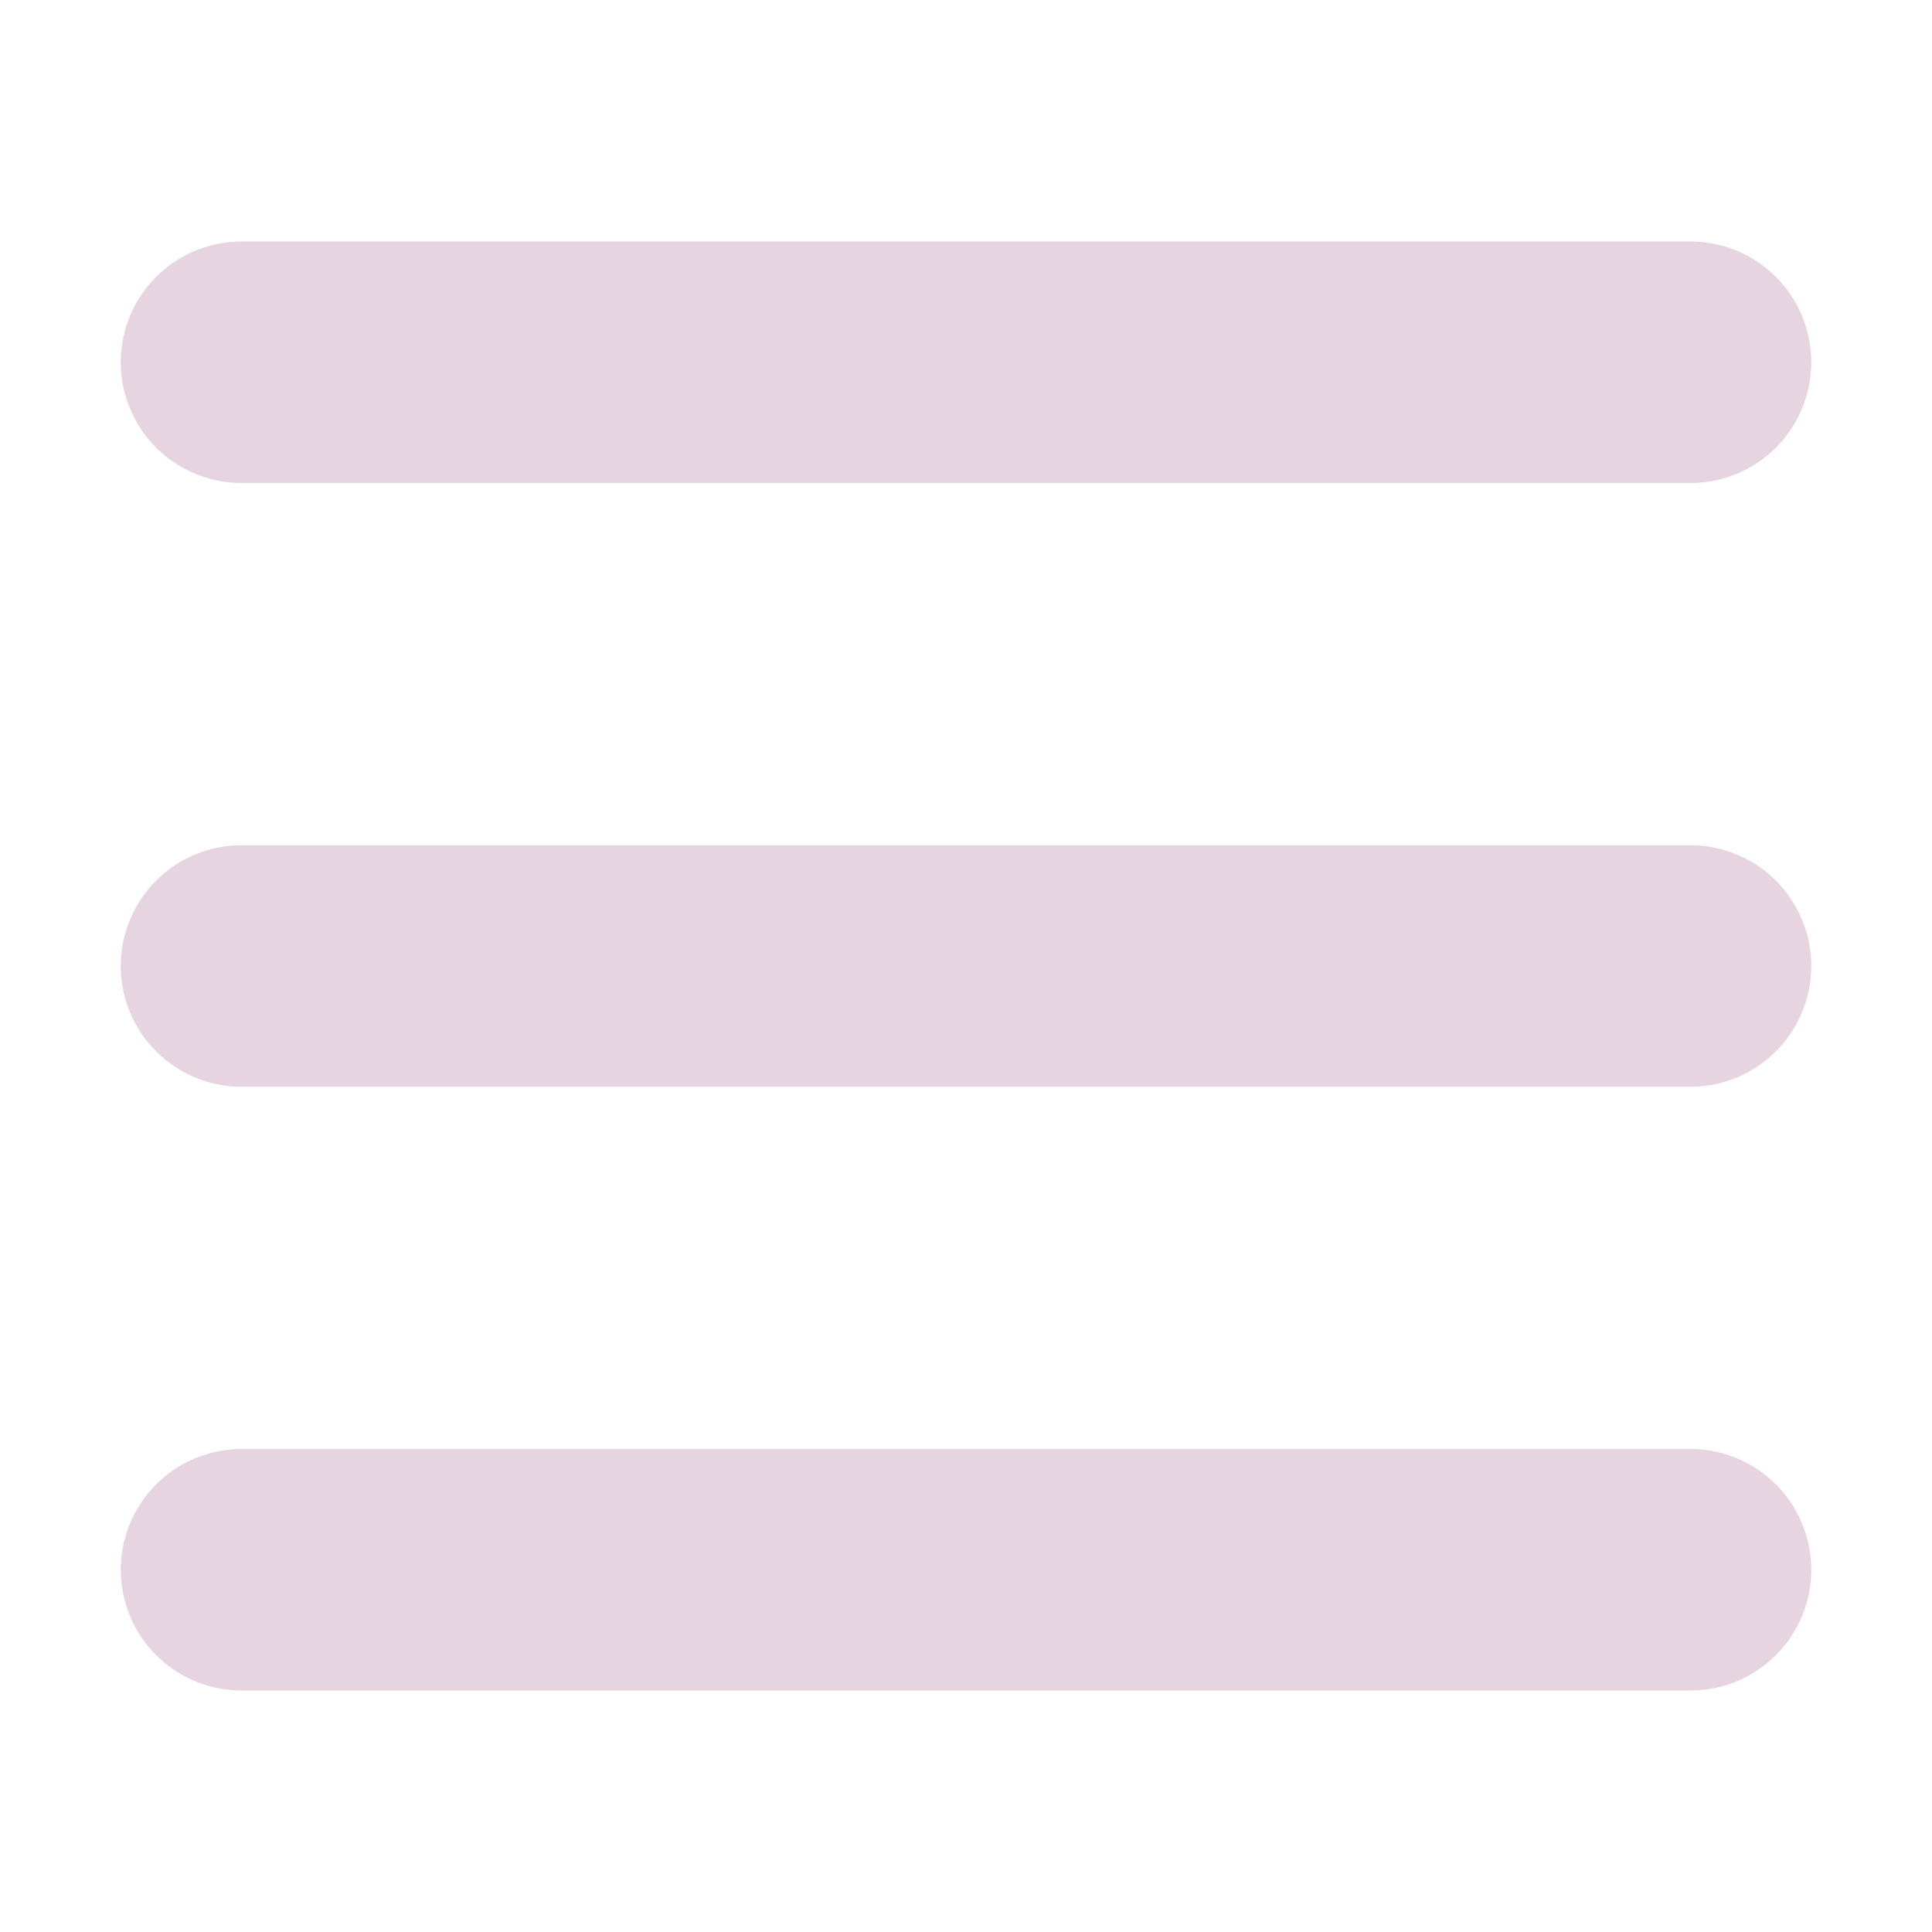
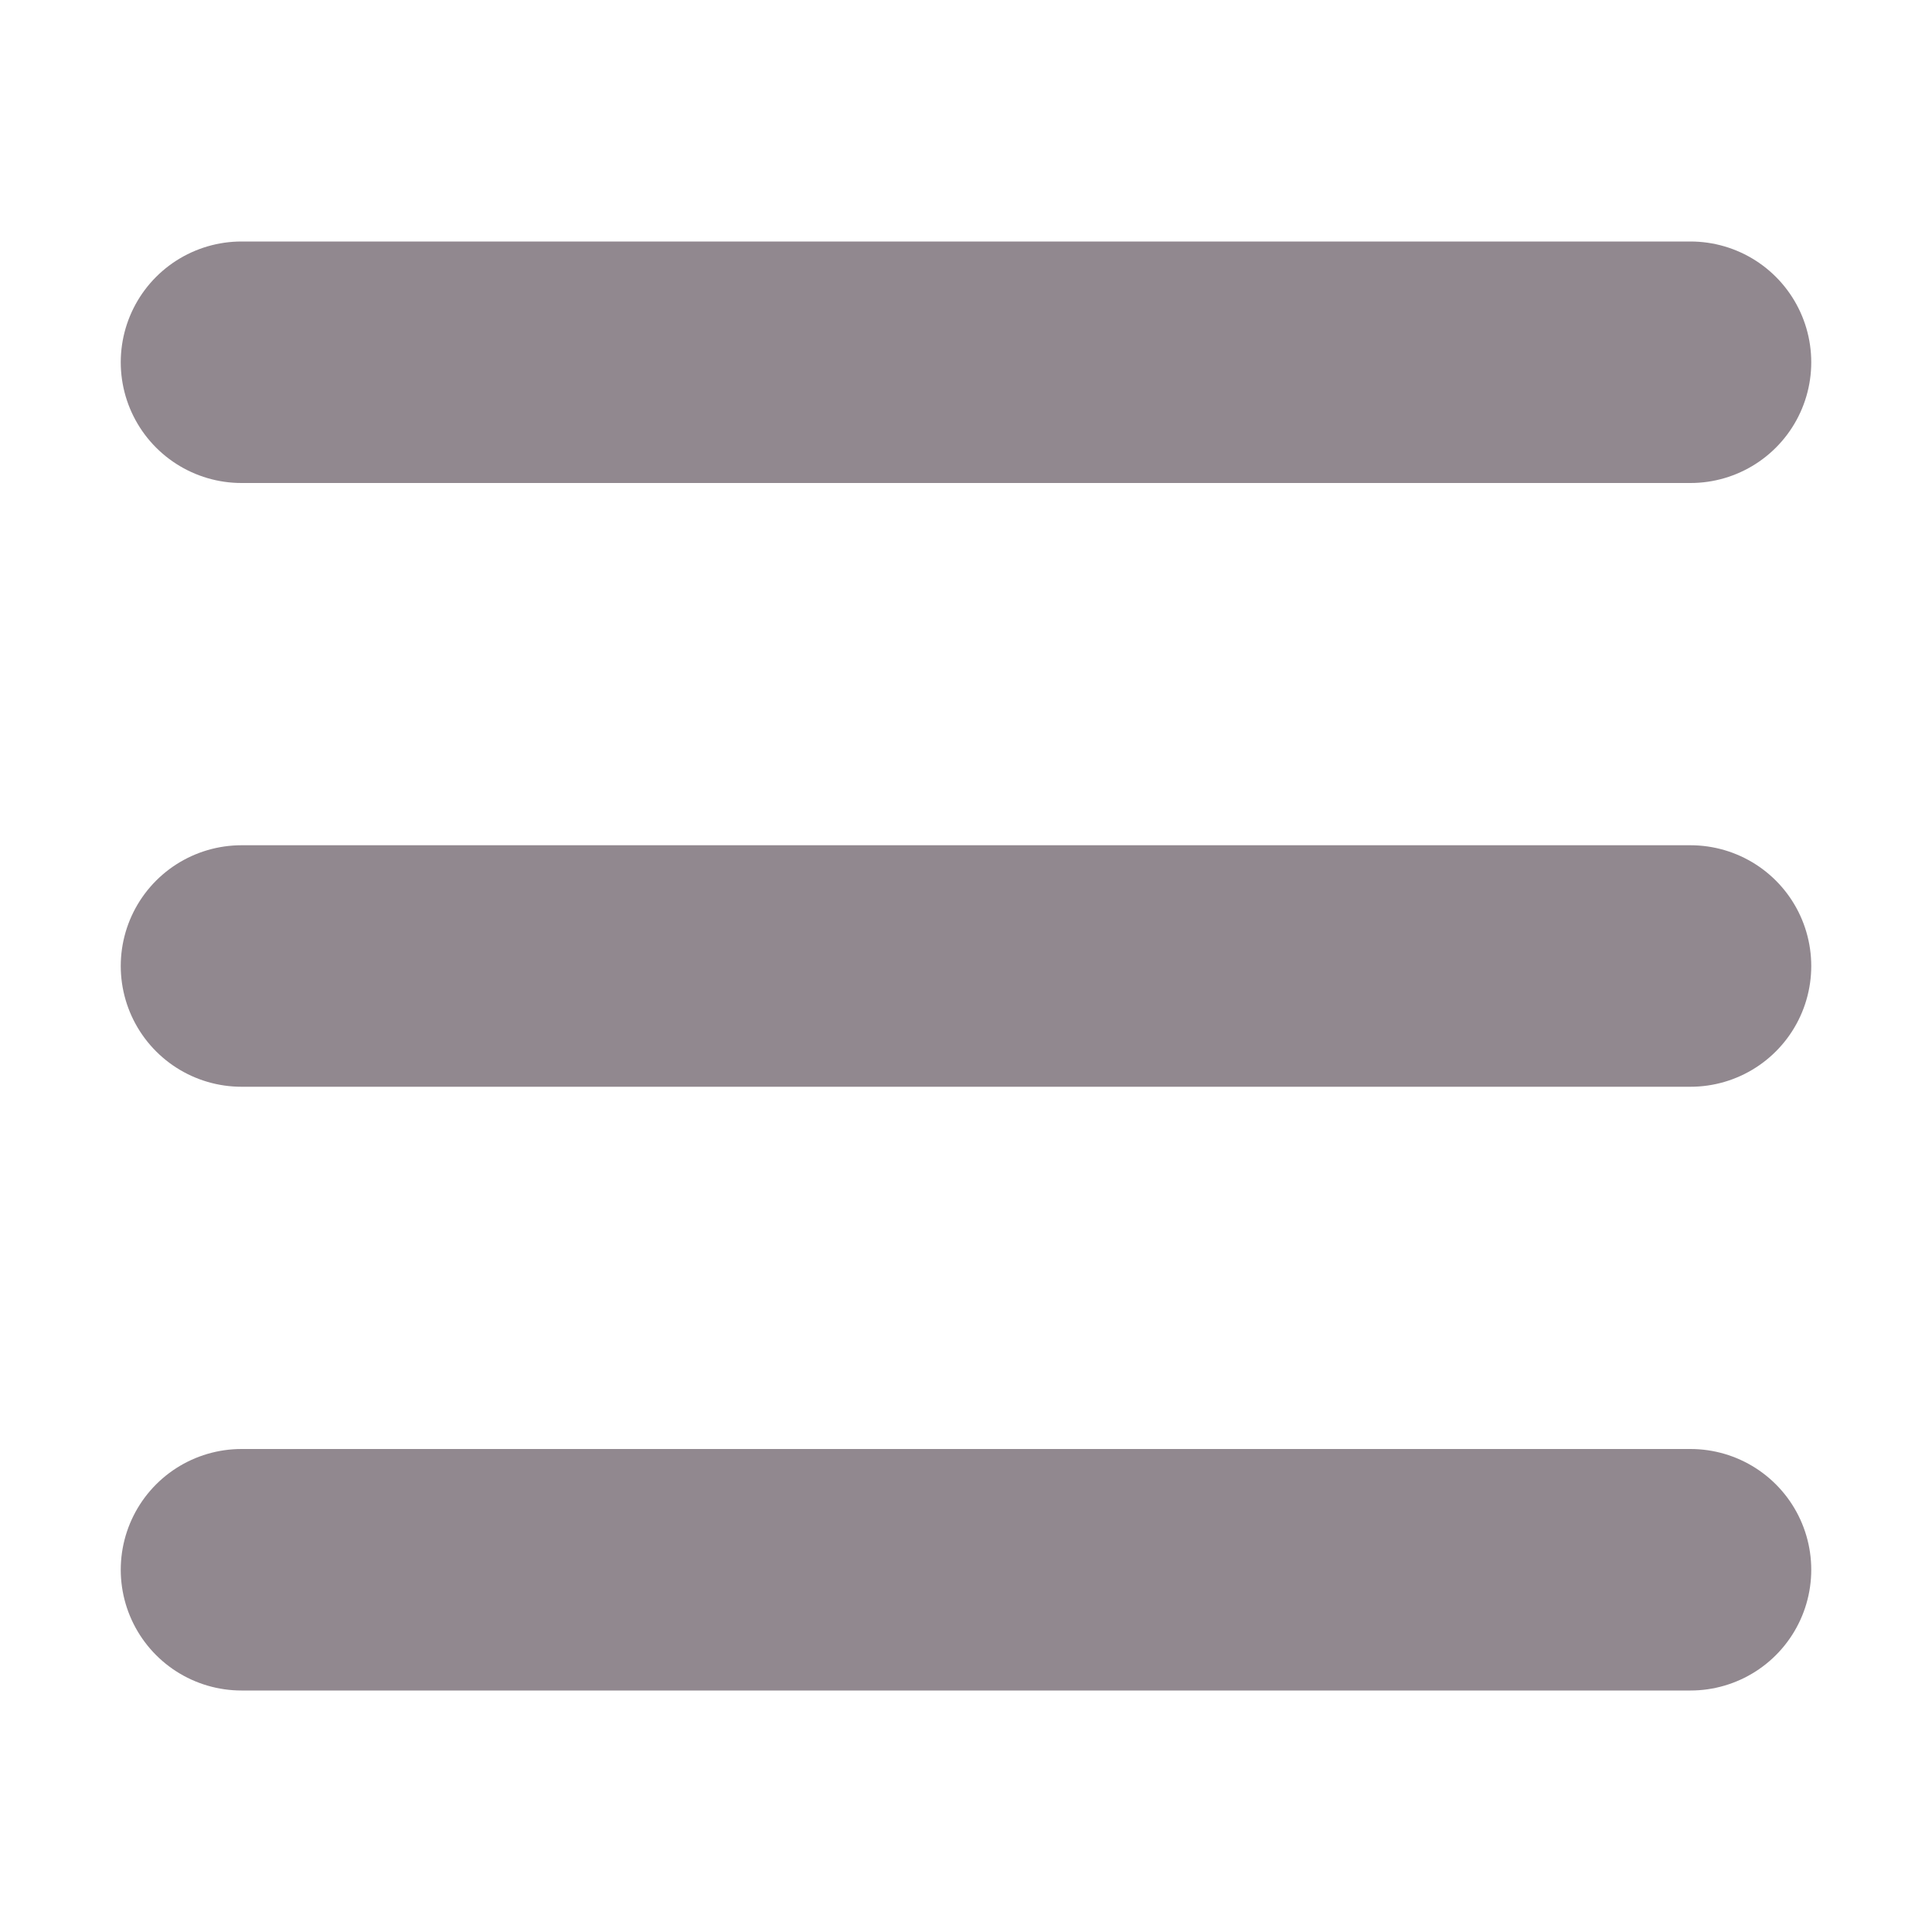
<svg xmlns="http://www.w3.org/2000/svg" xmlns:xlink="http://www.w3.org/1999/xlink" width="16" height="16" version="1.1">
-   <path id="b" d="m2 3h12" stroke="#e6d5e1" stroke-linecap="round" stroke-width="2" />
+   <path id="b" d="m2 3h12" stroke="#91888f" stroke-linecap="round" stroke-width="2" />
  <use id="a" transform="translate(0,5)" width="100%" height="100%" xlink:href="#b" />
  <use transform="translate(0,5)" width="100%" height="100%" xlink:href="#a" />
</svg>
